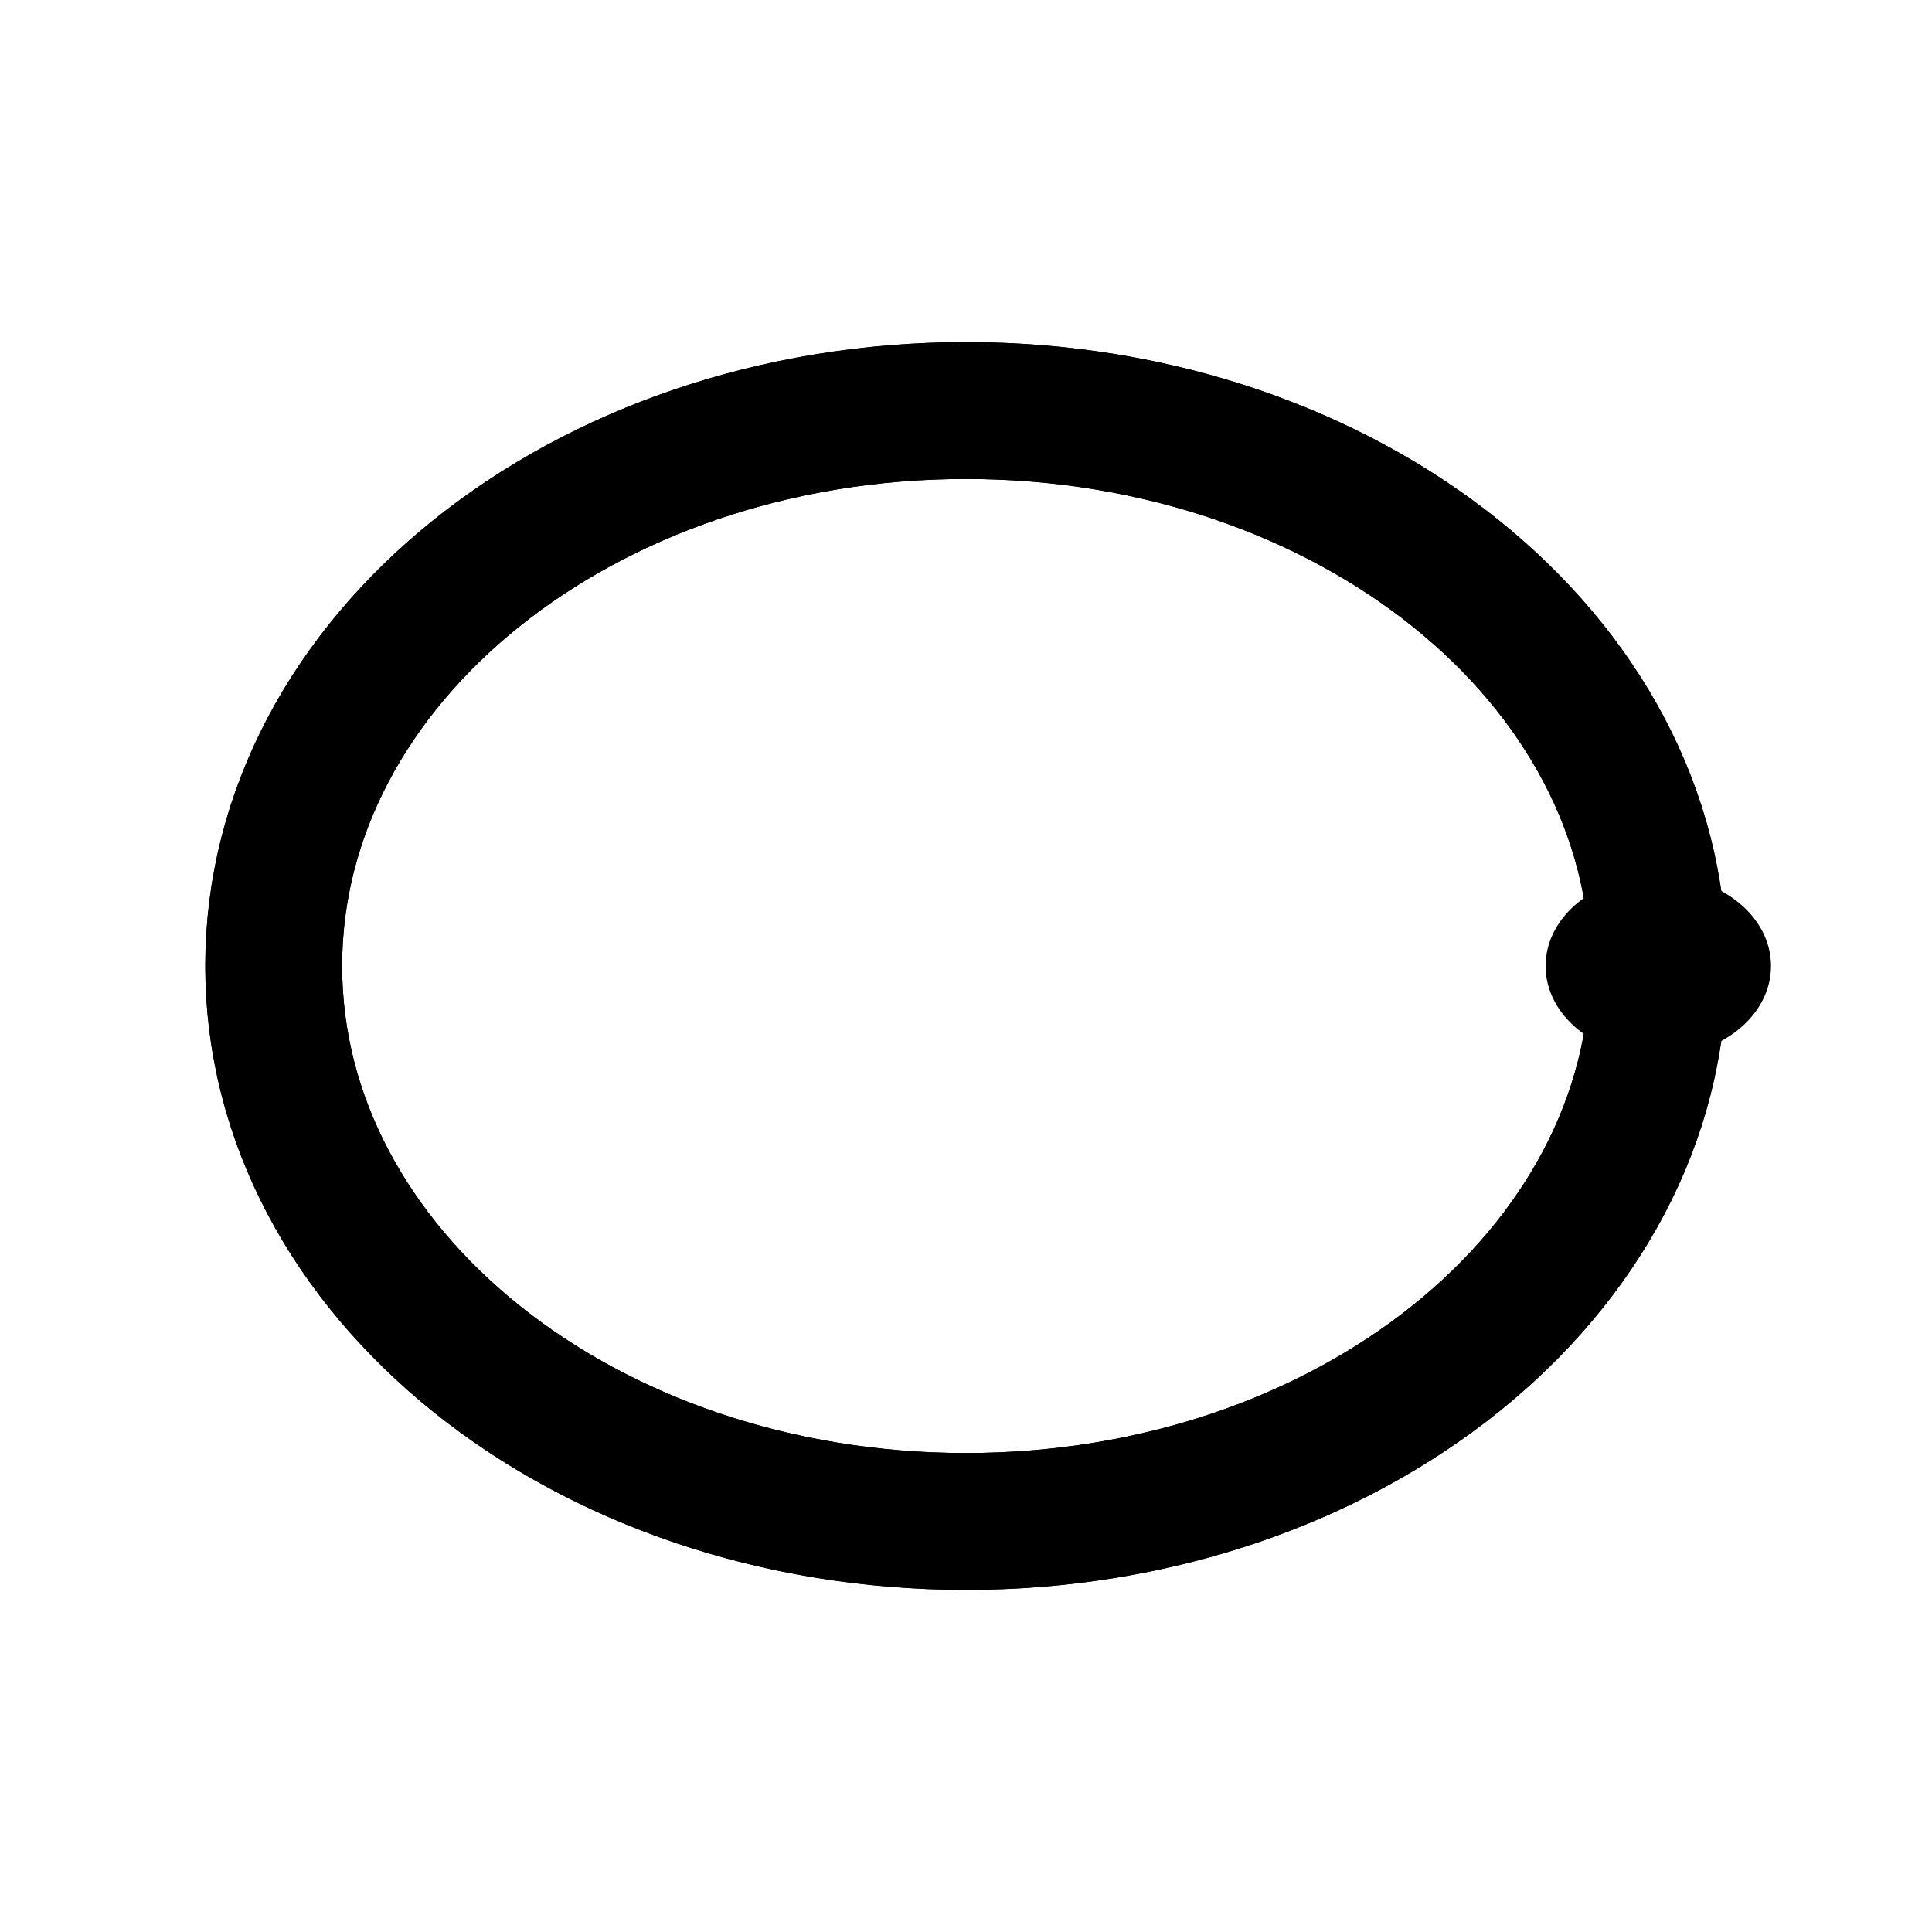
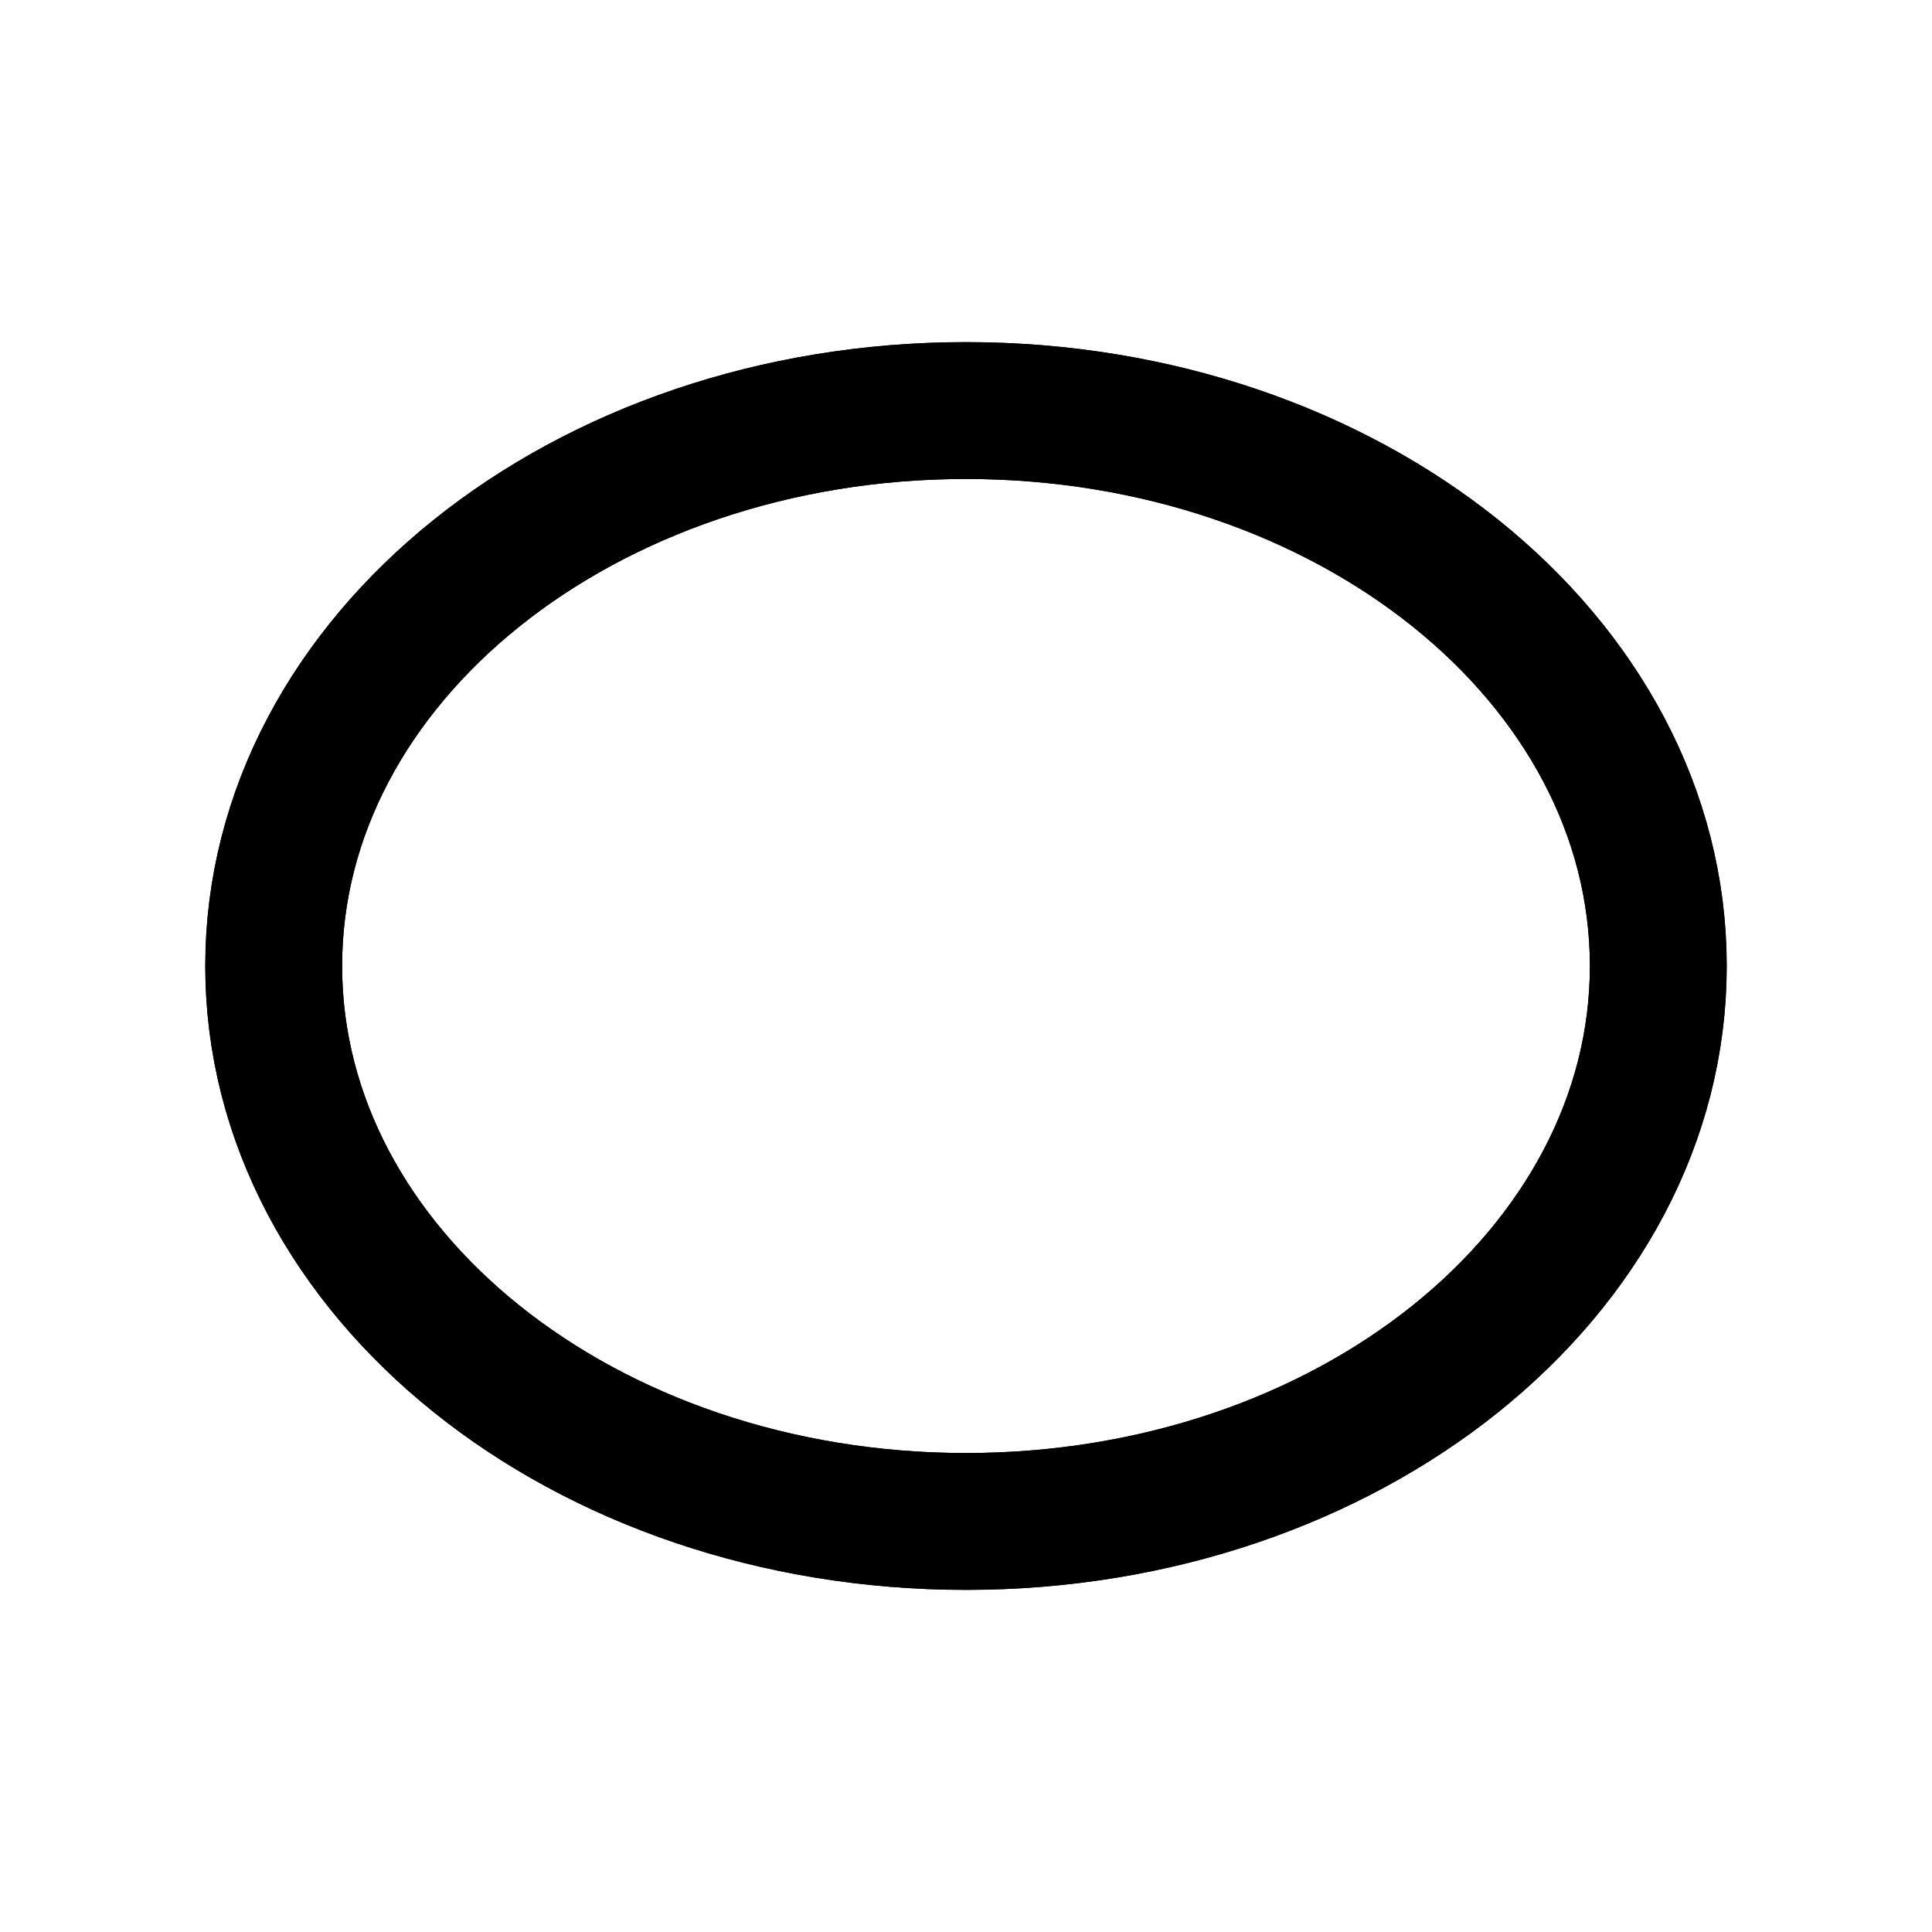
<svg xmlns="http://www.w3.org/2000/svg" width="24" height="24" viewBox="0 0 24 24" fill="none" stroke="currentColor" stroke-width="1.7" stroke-linecap="round" stroke-linejoin="round">
-   <g>
-     <ellipse cx="12" cy="12" rx="8.6" ry="6.9" />
-     <ellipse cx="12" cy="12" rx="8.6" ry="6.9" />
-     <g transform="translate(12 12) scale(1 .8023) translate(-12 -12)">
-       <g>
-         <circle cx="20.6" cy="12" r="1.4" style="stroke:none" fill="currentColor" stroke="none" />
-       </g>
-     </g>
-   </g>
+   <ellipse cx="12" cy="12" rx="8.6" ry="6.9" />
+   <ellipse cx="12" cy="12" rx="8.6" ry="6.9" />
</svg>
